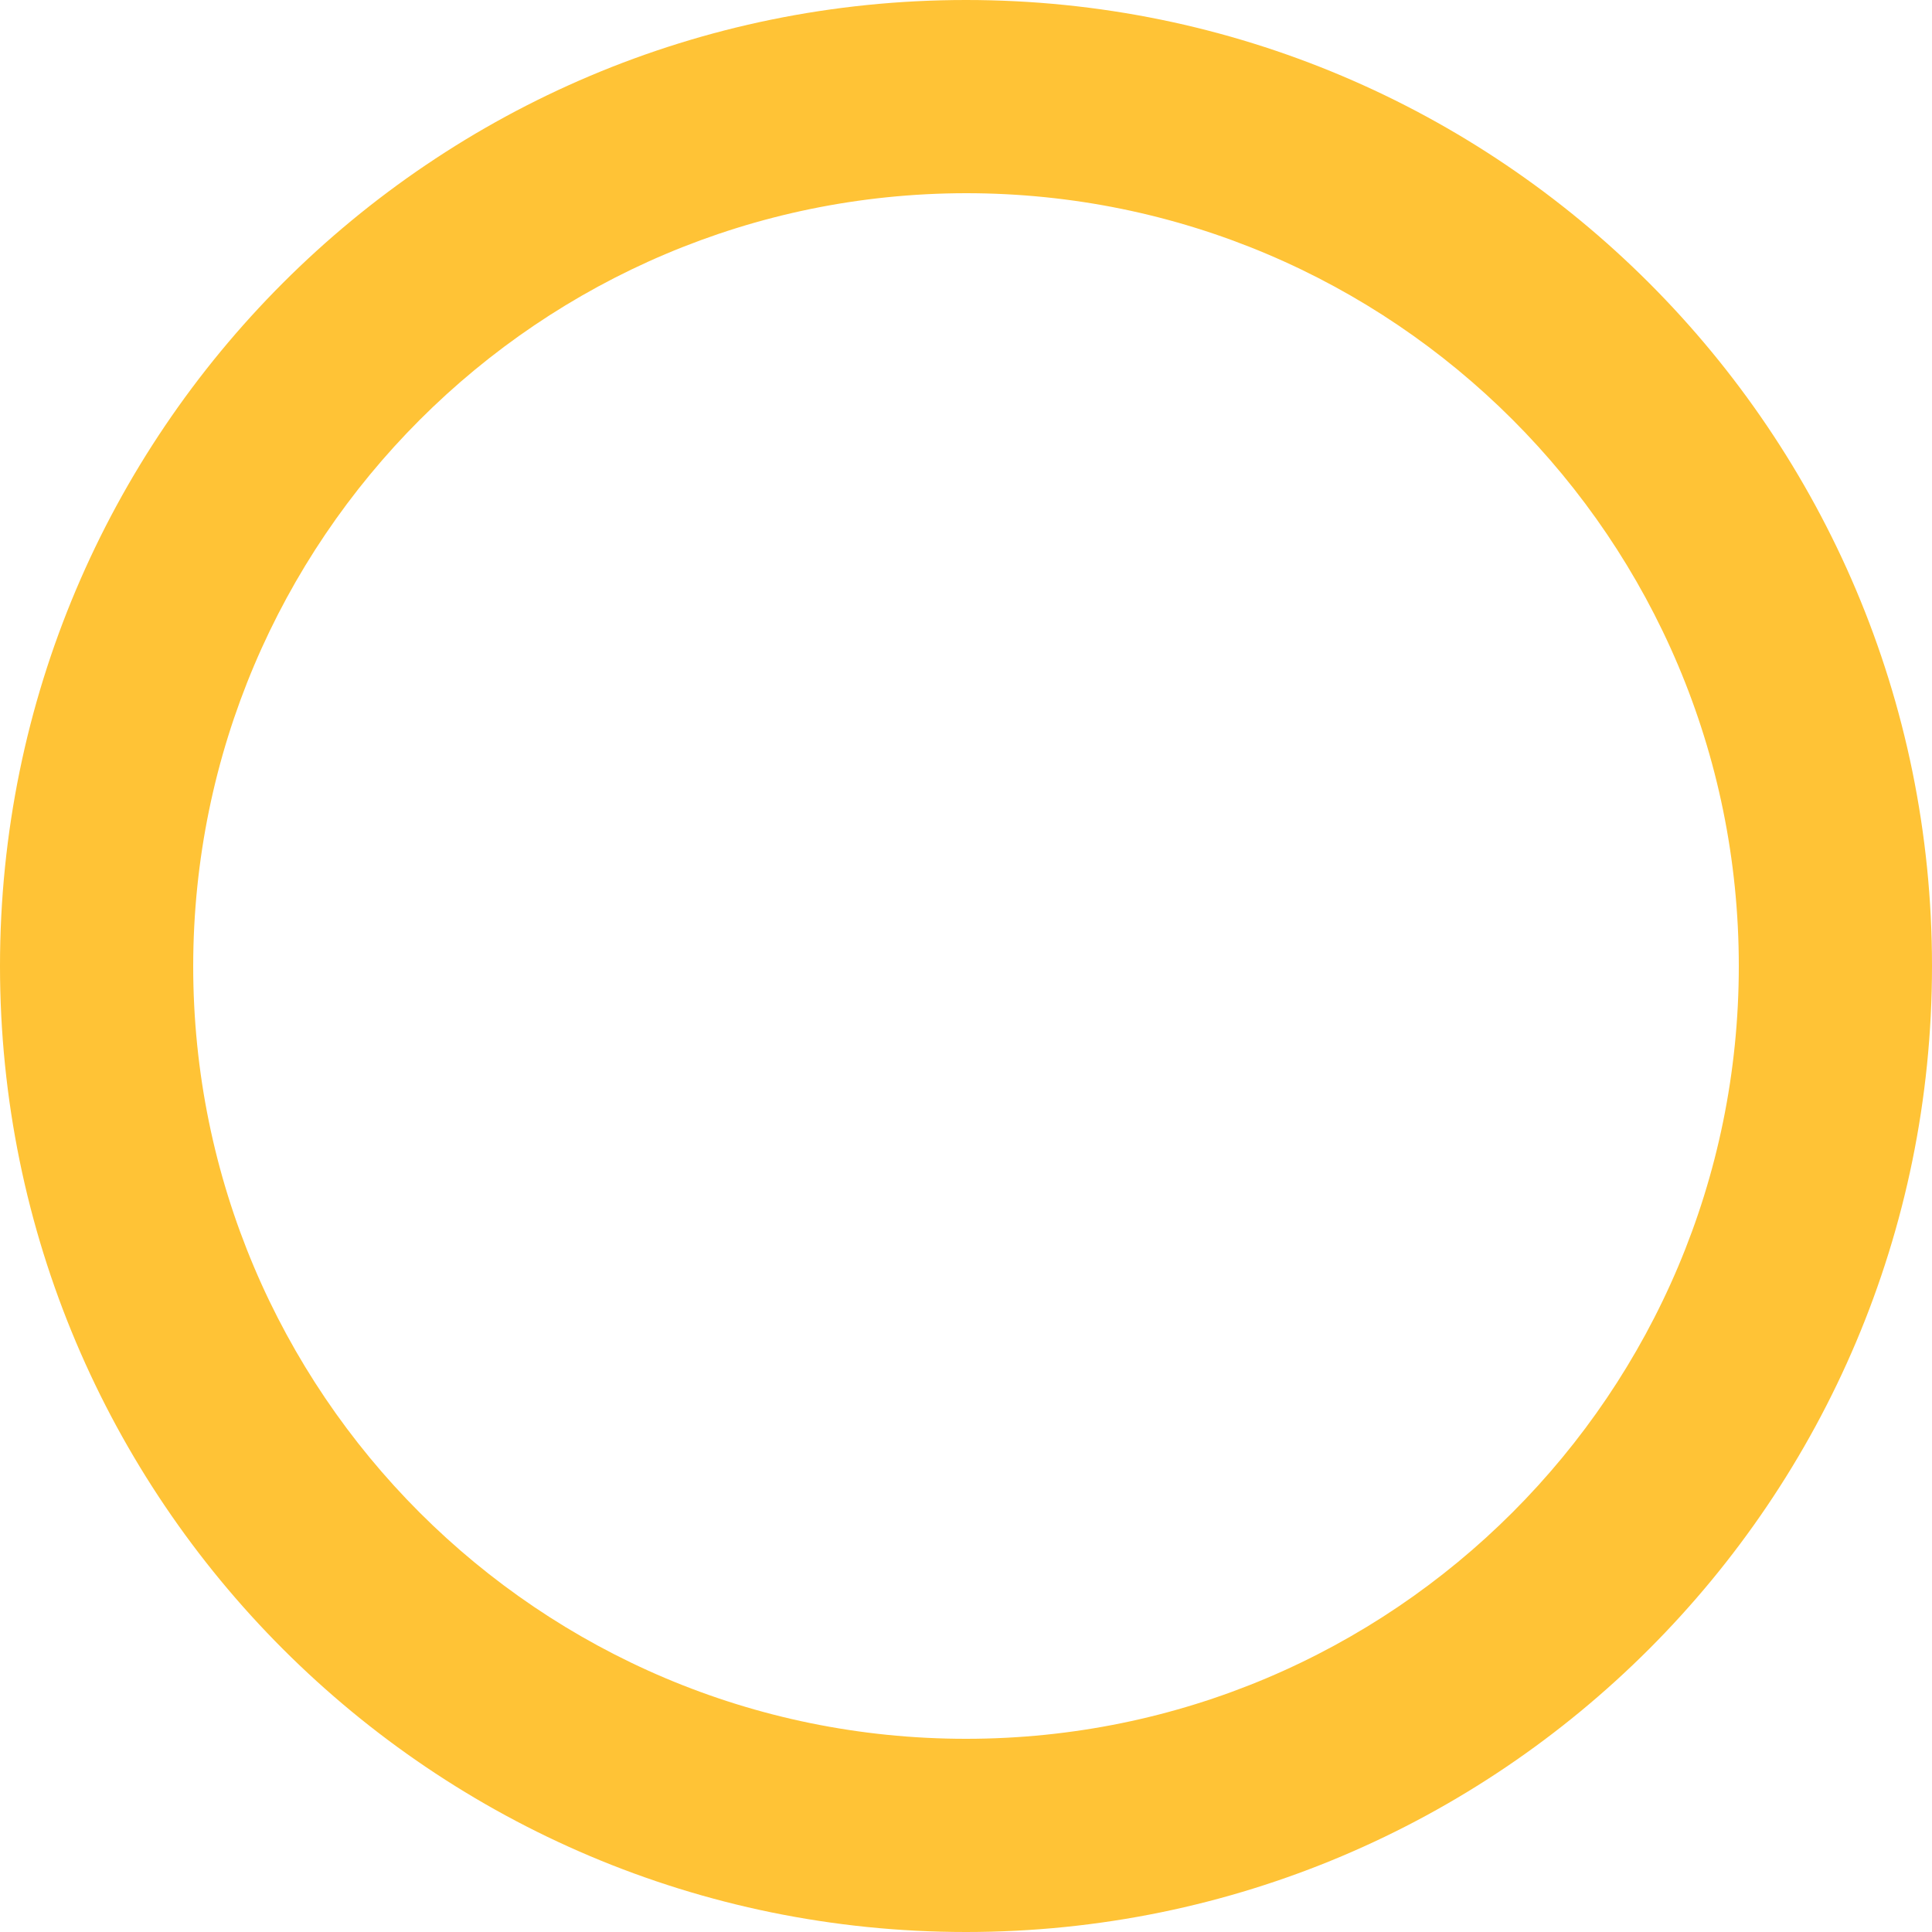
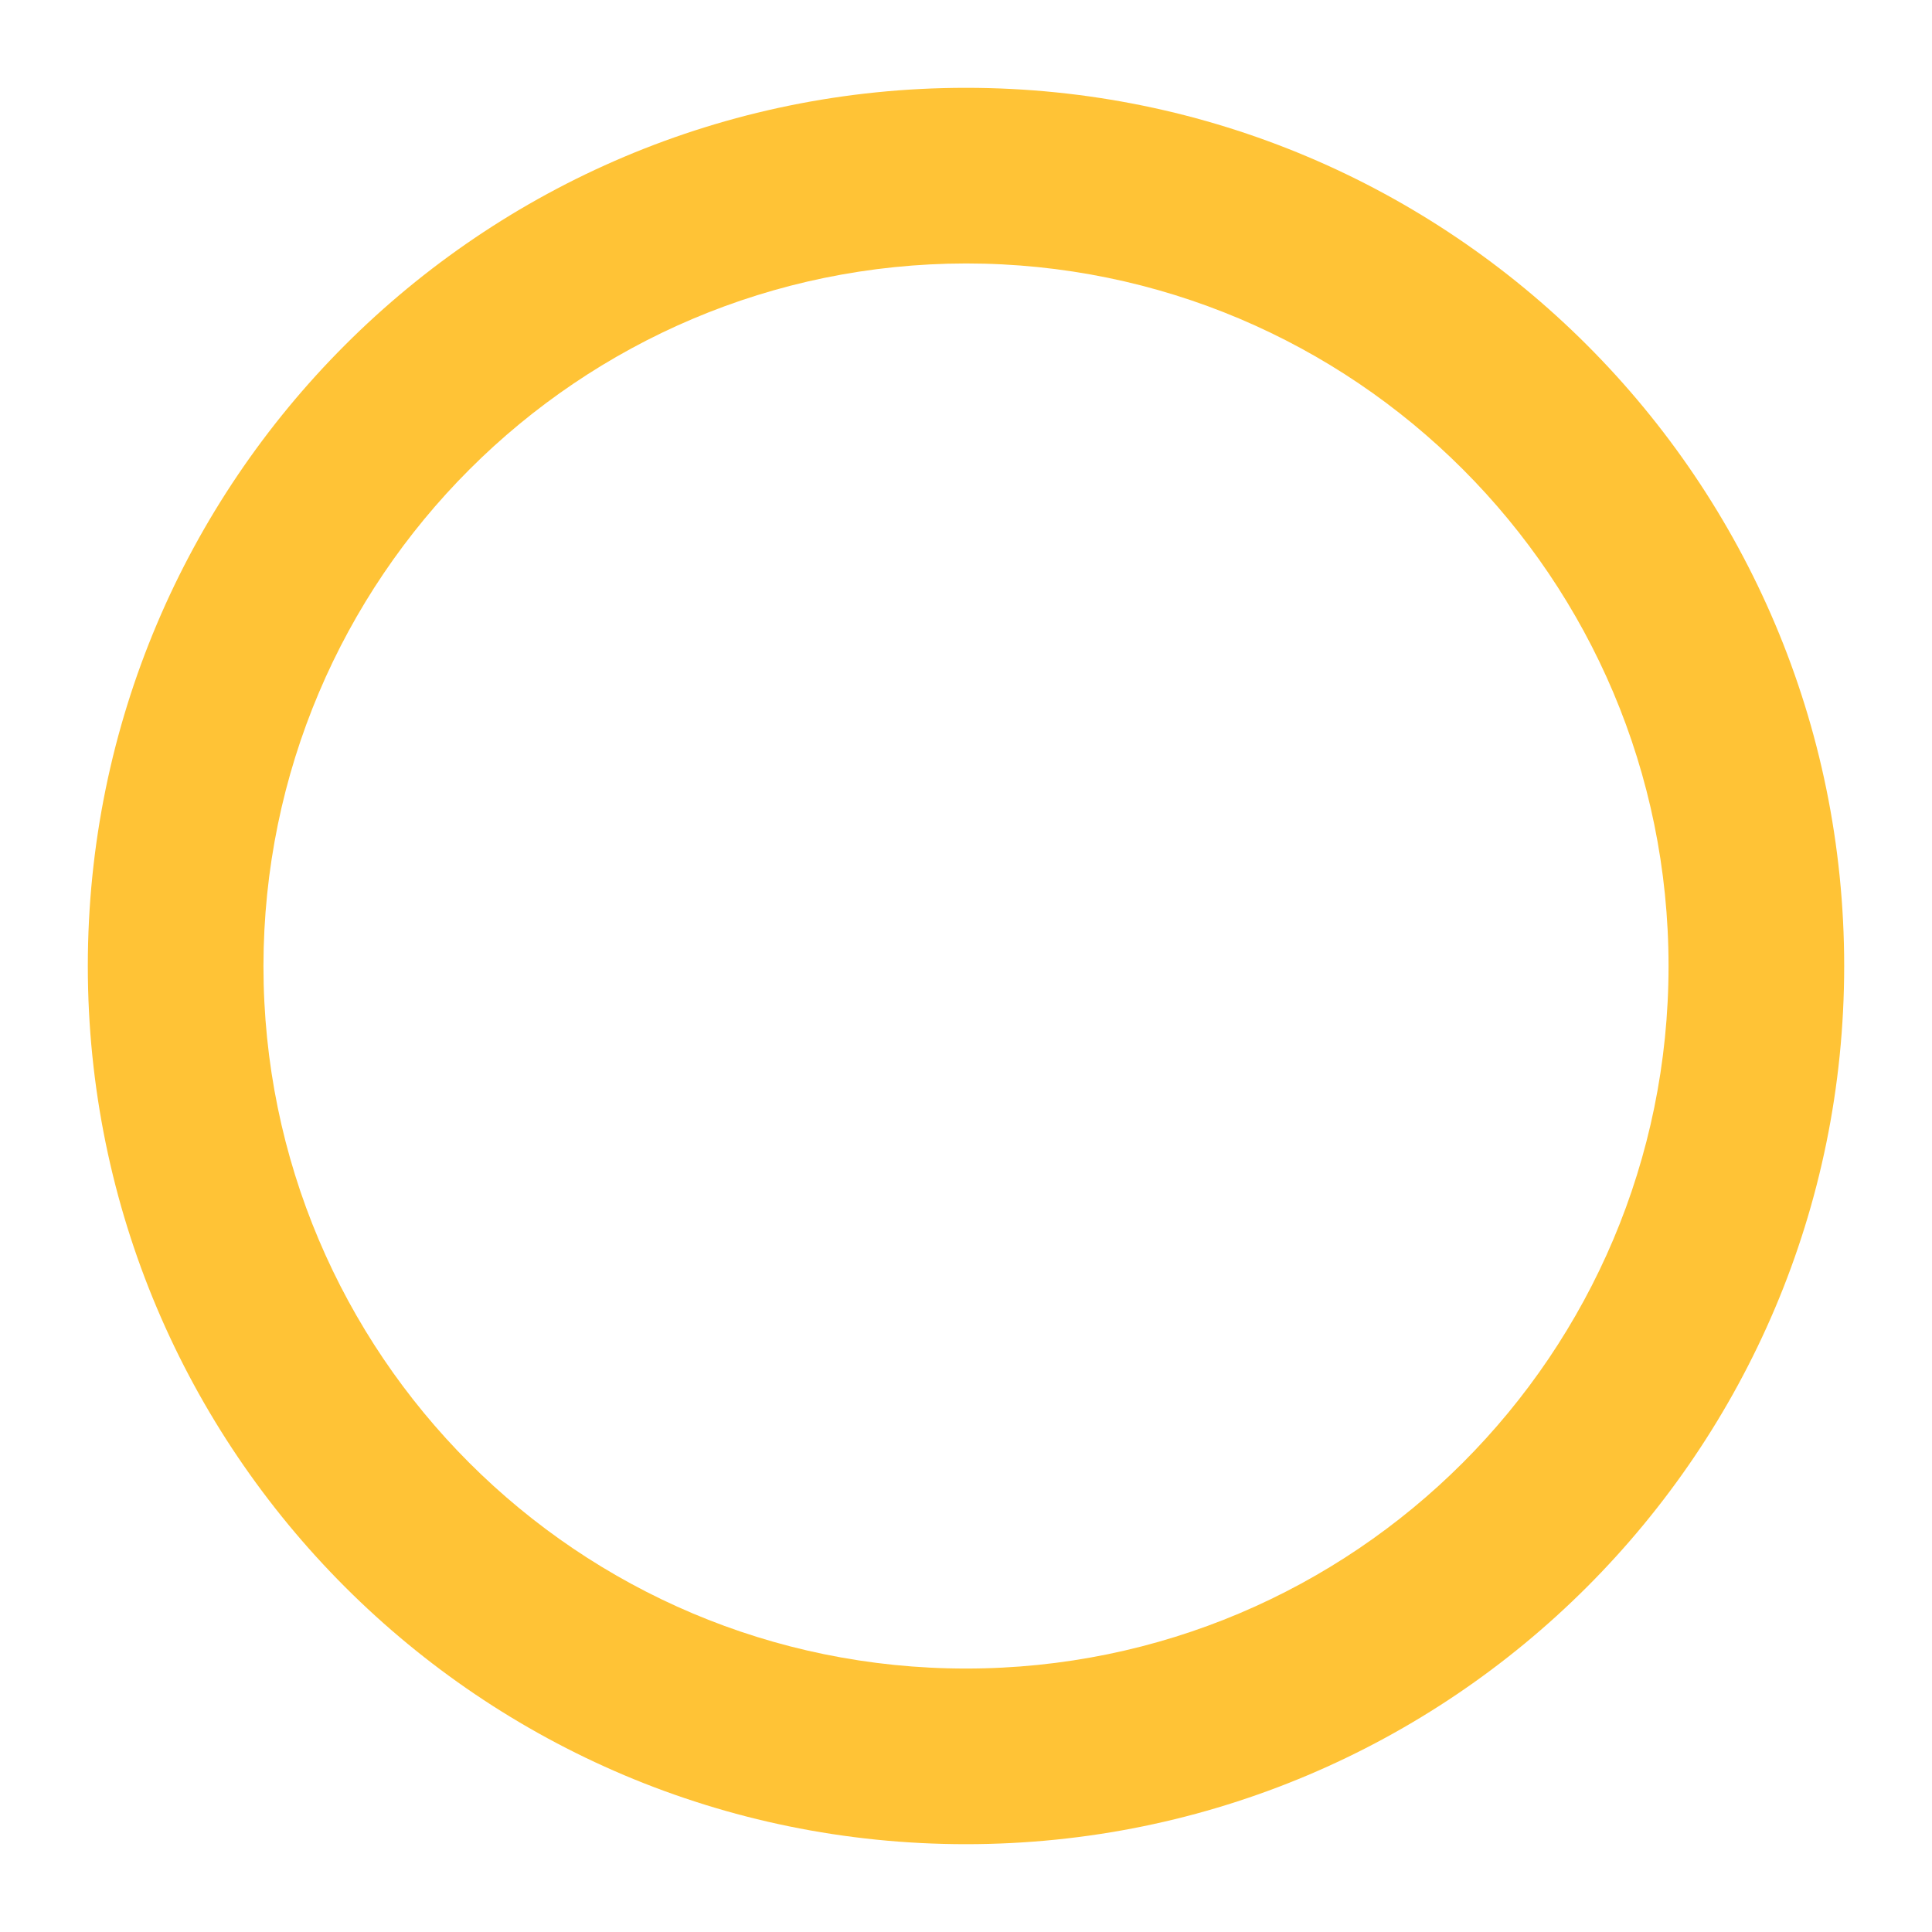
- <svg xmlns="http://www.w3.org/2000/svg" width="20" height="20" viewBox="0 0 20 20">
-   <path fill="#ffc336" d="M1548,340a8,8,0,1,1-8,8,8.009,8.009,0,0,1,8-8m0-2a10,10,0,1,0,10,10,10,10,0,0,0-10-10Z" transform="translate(-1538 -338)" />
+ <svg xmlns="http://www.w3.org/2000/svg" width="22" height="22" viewBox="0 0 22 22">
+   <path fill="#ffc336" d="M1548,340a8,8,0,1,1-8,8,8.009,8.009,0,0,1,8-8m0-2a10,10,0,1,0,10,10,10,10,0,0,0-10-10Z" transform="translate(-1537 -337)" />
</svg>
